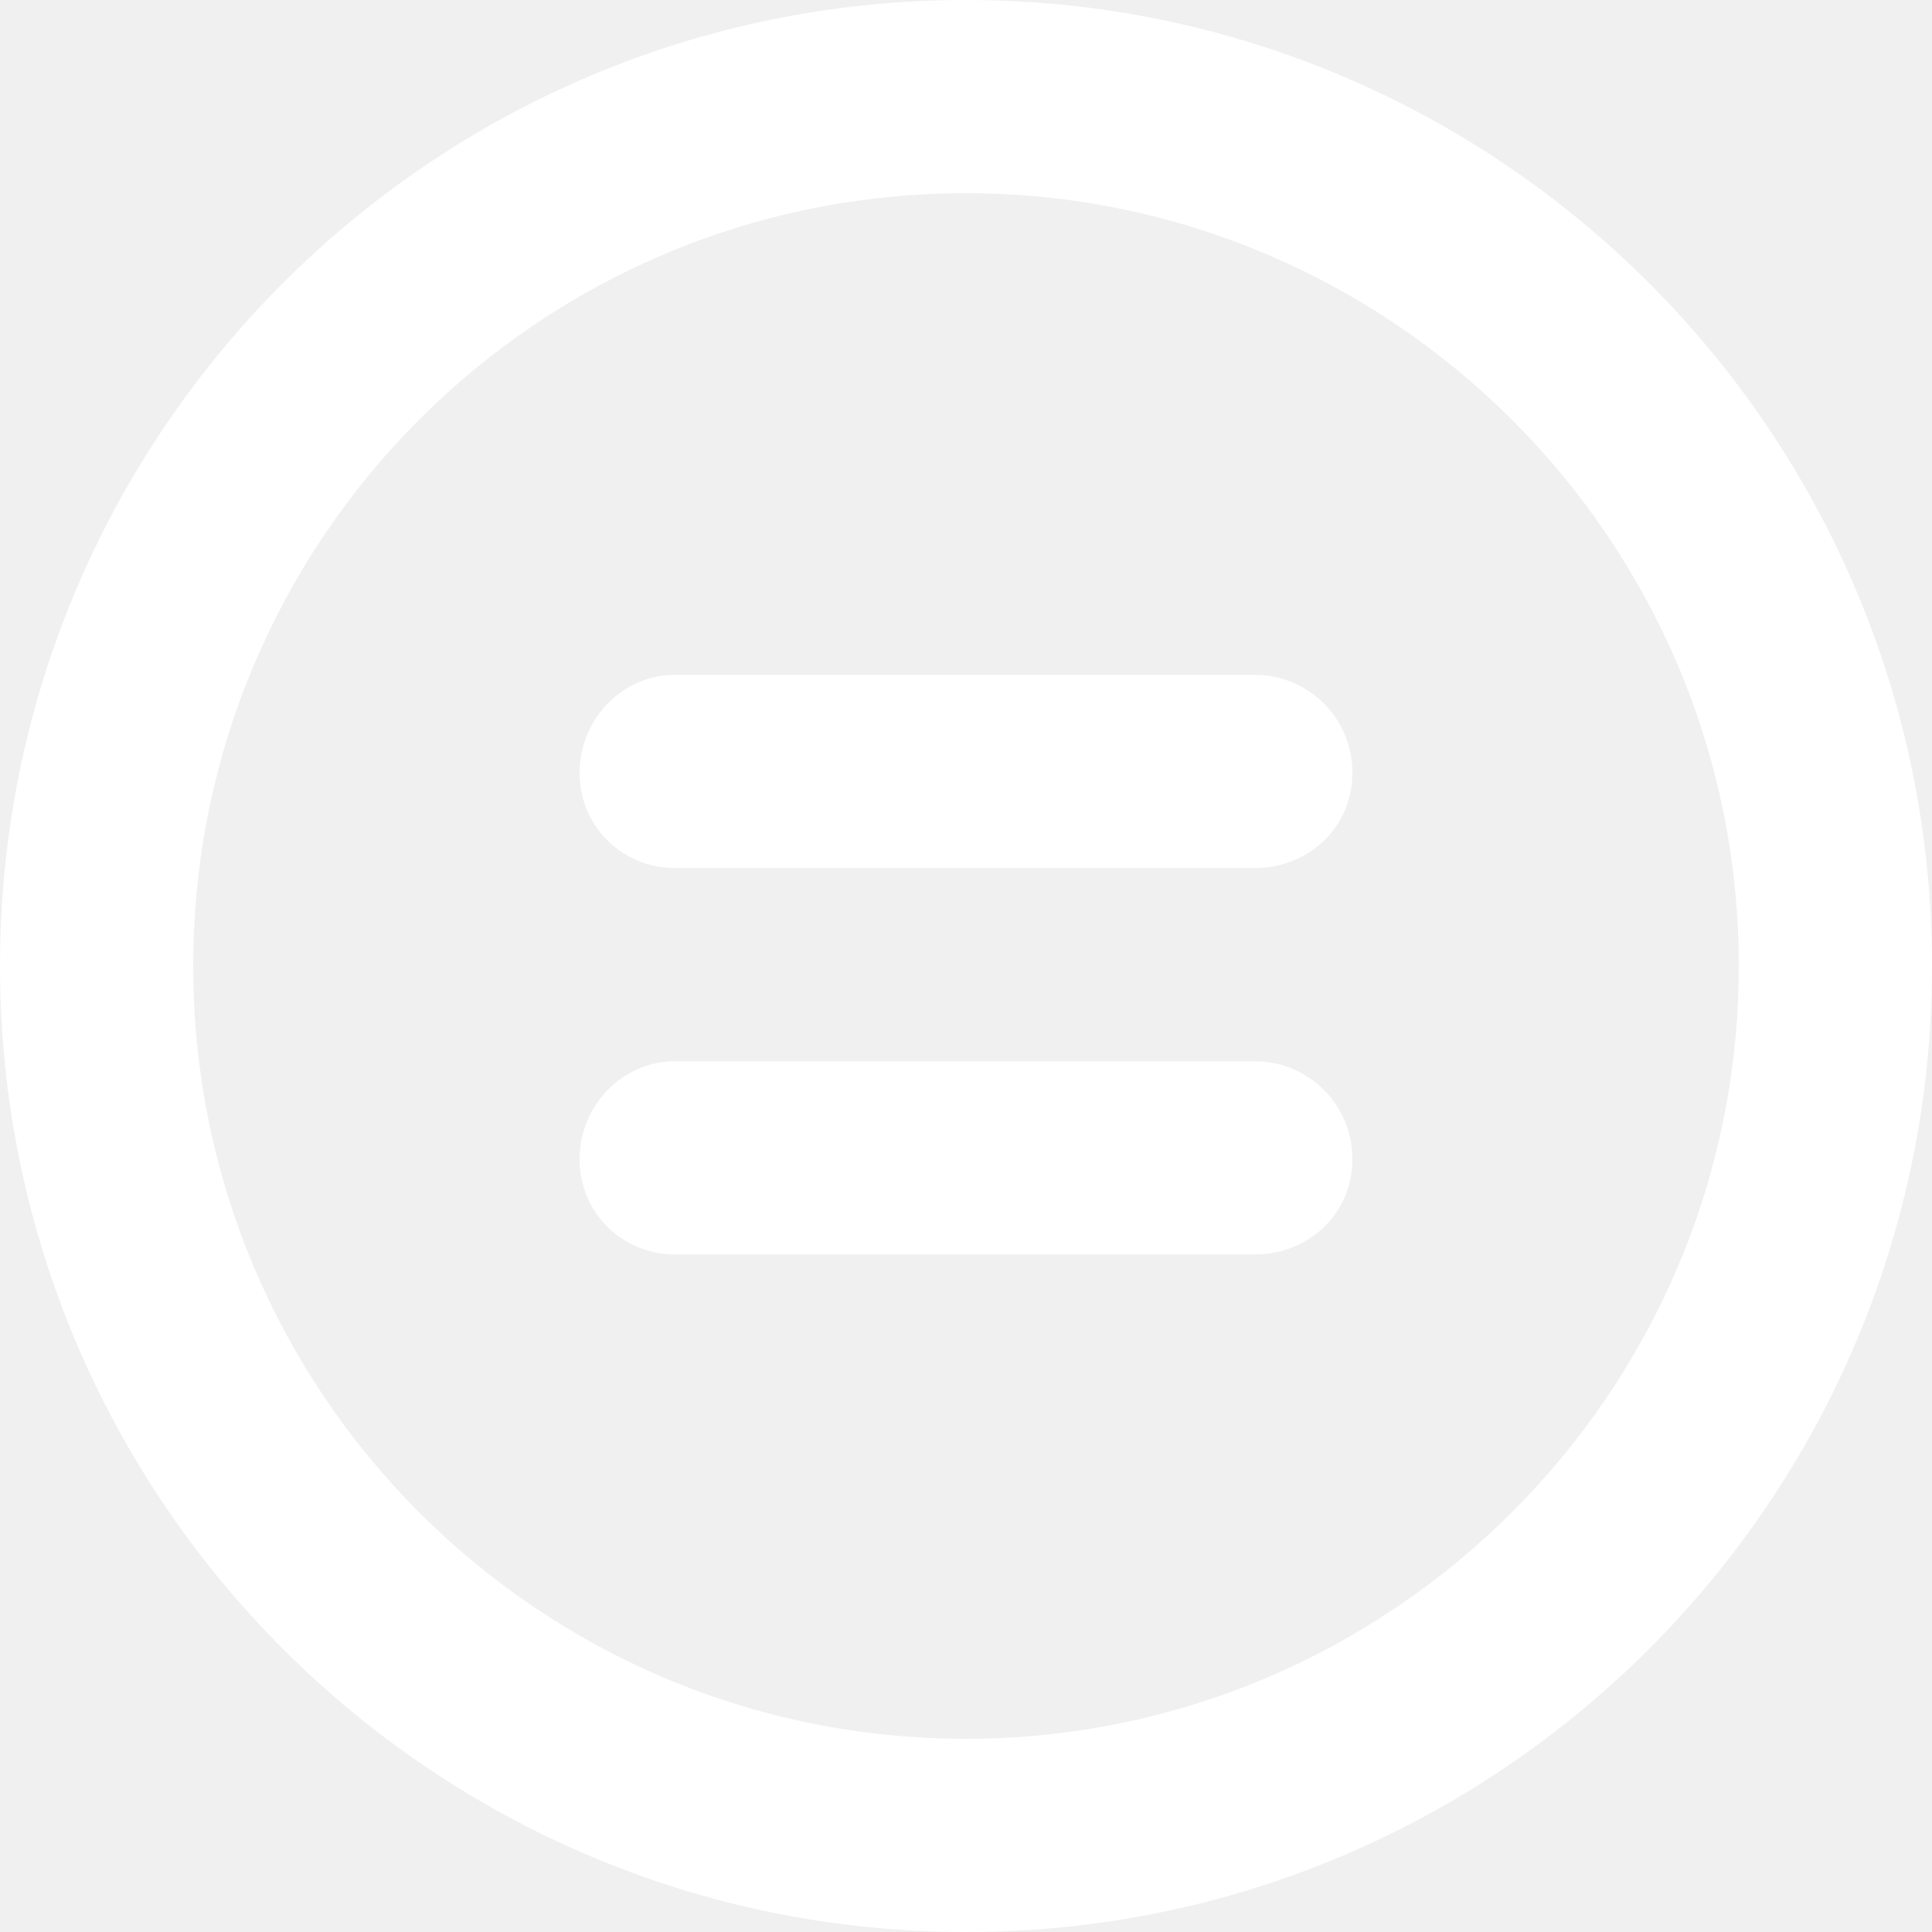
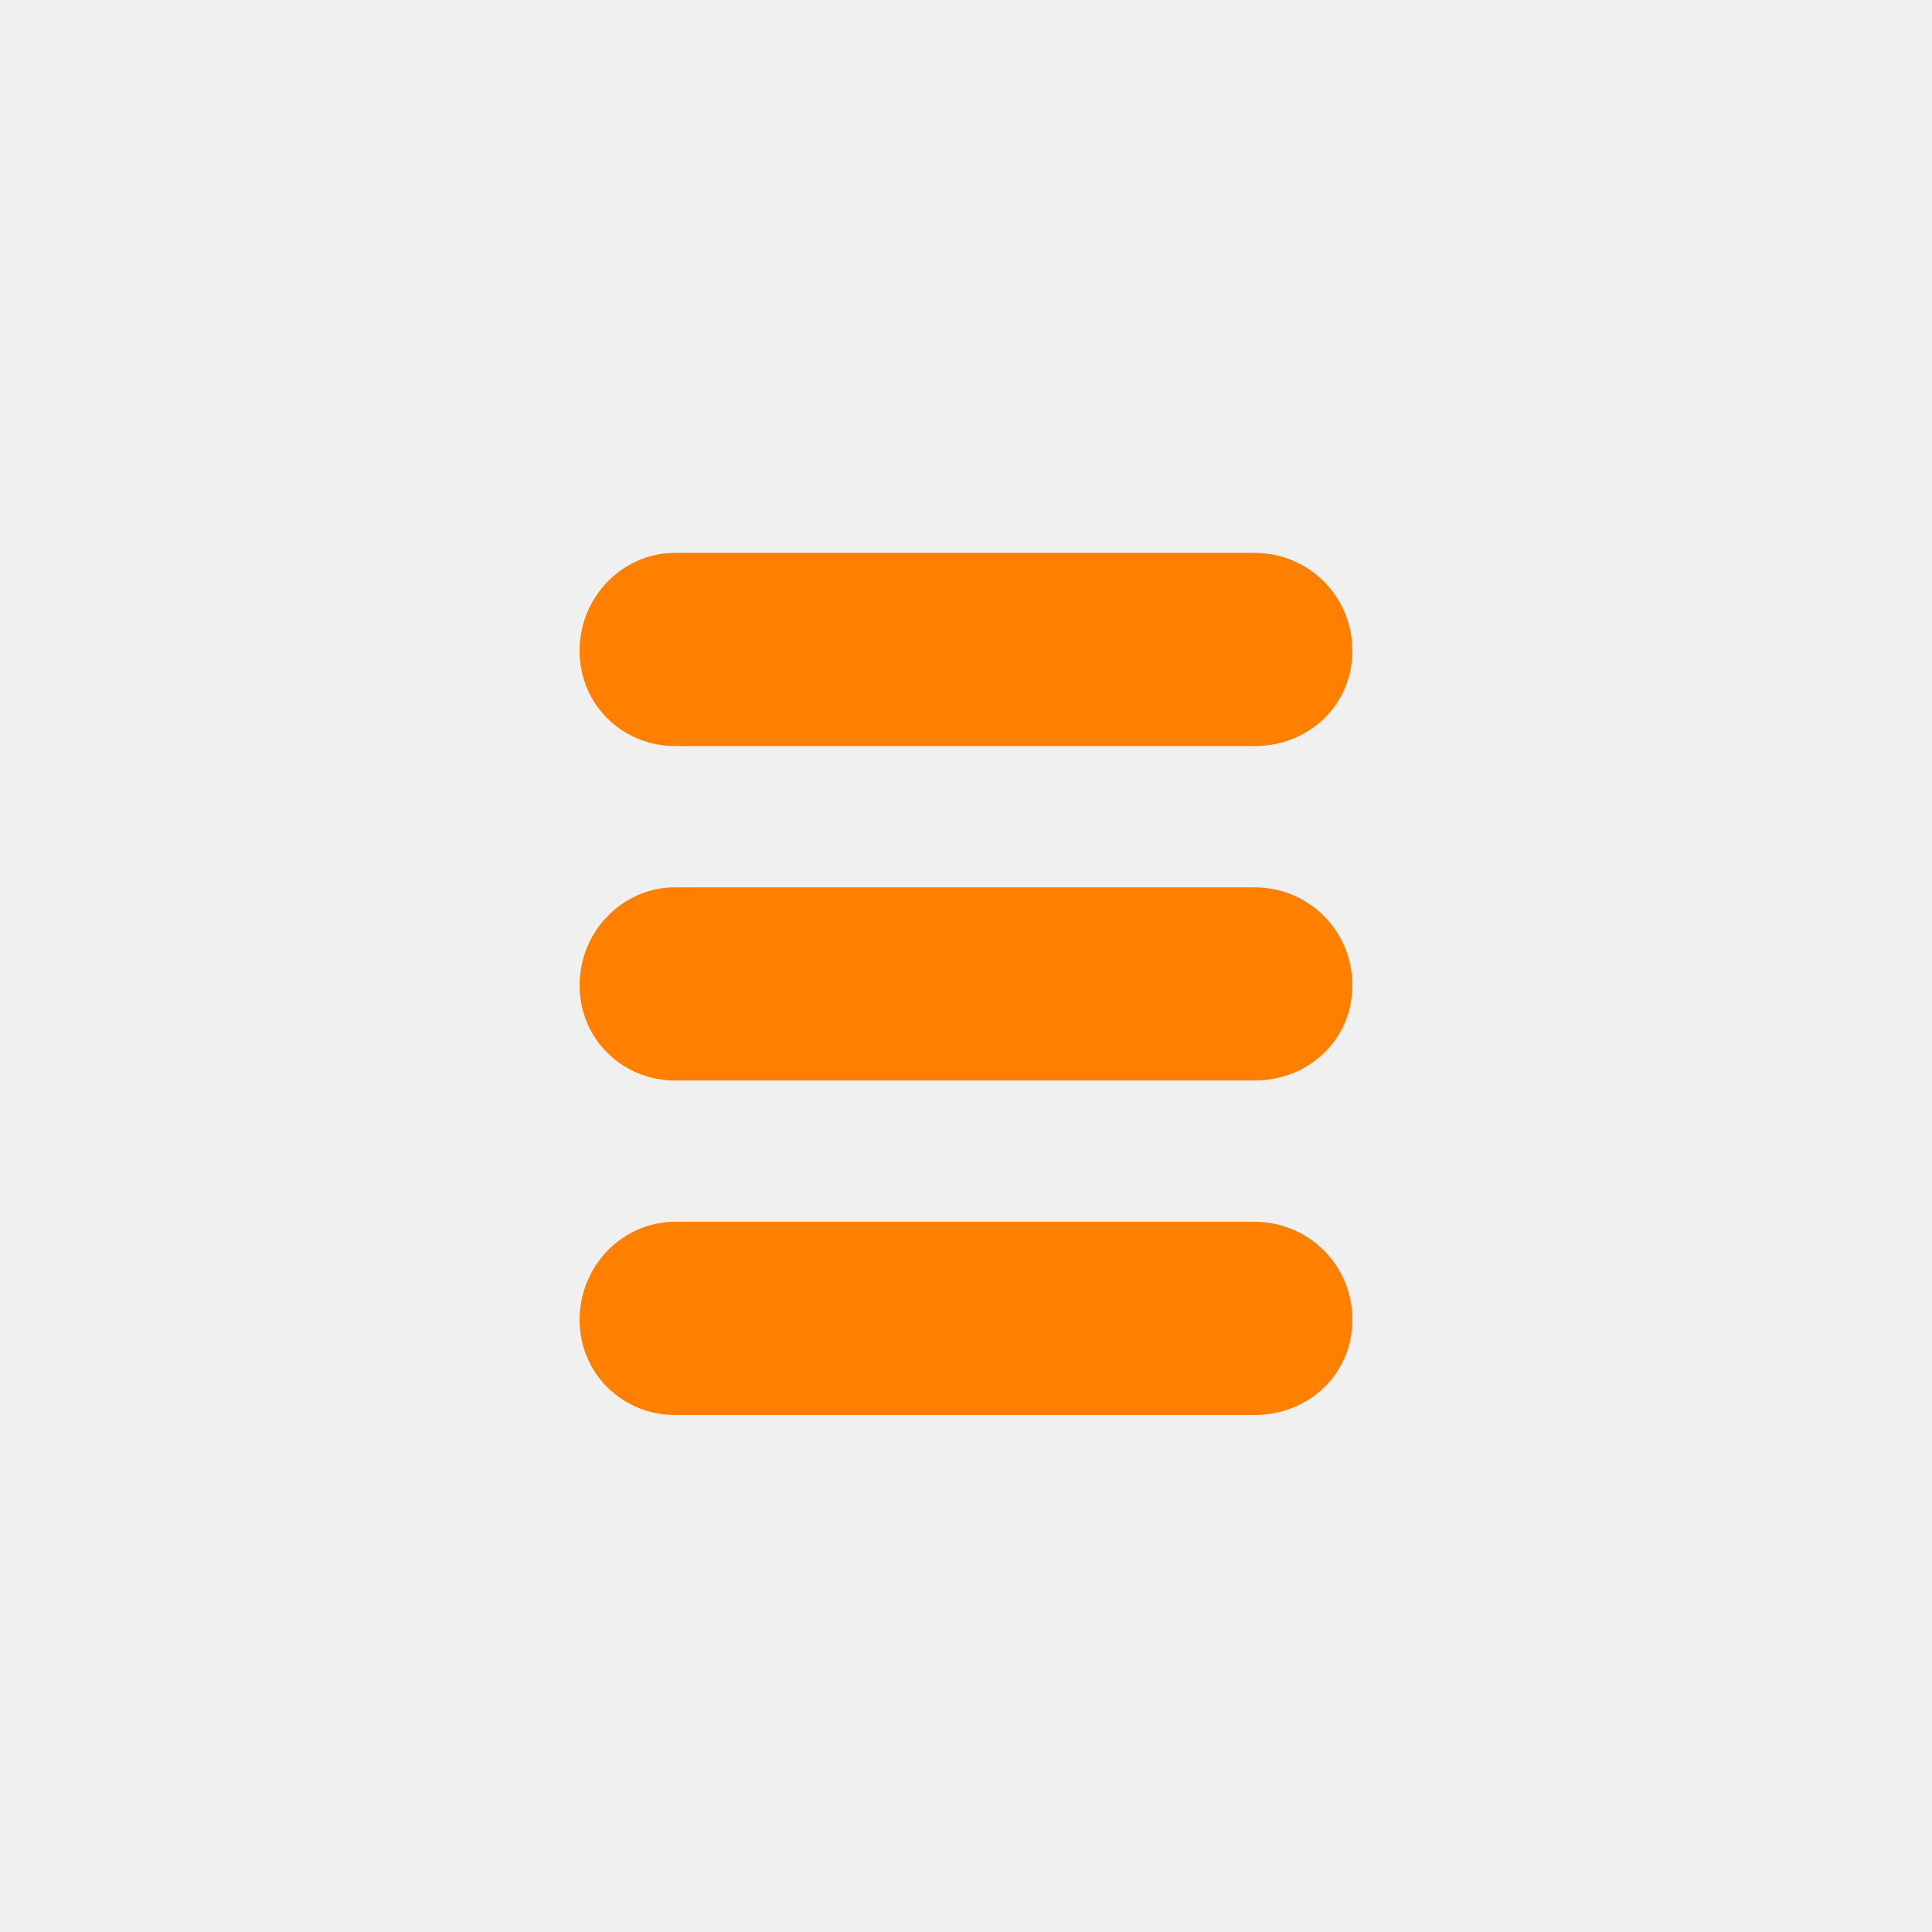
<svg xmlns="http://www.w3.org/2000/svg" version="1.2" viewBox="0 0 71 71" width="71" height="71" id="svg497">
  <defs id="defs497" />
  <style id="style1">
		.s0 { fill: #11131e } 
		.s1 { fill: #0c75e8 } 
		.s2 { fill: #5a5d6b } 
		.s3 { fill: #ffffff } 
	</style>
  <g id="Layer 1" transform="translate(-1327,-680.5)">
-     <g id="g497">
-       <g id="g56">
-         <path id="path54" fill-rule="evenodd" class="s3" d="m 1398,716 c 0,19.6 -15.9,35.5 -35.5,35.5 -19.6,0 -35.5,-15.9 -35.5,-35.5 0,-19.6 15.9,-35.5 35.5,-35.5 19.6,0 35.5,15.9 35.5,35.5 z m -7.1,0 c 0,-15.7 -12.8,-28.4 -28.4,-28.4 -15.7,0 -28.4,12.7 -28.4,28.4 0,15.7 12.7,28.4 28.4,28.4 15.6,0 28.4,-12.7 28.4,-28.4 z" />
-         <path id="path55" class="s3" d="m 1373.1,705.3 h -21.3 c -1.9,0 -3.5,1.6 -3.5,3.6 0,2 1.6,3.5 3.5,3.5 h 21.3 c 2,0 3.6,-1.5 3.6,-3.5 0,-2 -1.6,-3.6 -3.6,-3.6 z" />
-         <path id="path56" class="s3" d="m 1373.1,719.5 h -21.3 c -1.9,0 -3.5,1.6 -3.5,3.6 0,2 1.6,3.5 3.5,3.5 h 21.3 c 2,0 3.6,-1.5 3.6,-3.5 0,-2 -1.6,-3.6 -3.6,-3.6 z" />
+     <g id="g497" transform="translate(0,0.4338086)">
+       <g id="g56" transform="translate(0,-0.1446029)">
+         <path id="path55" class="s3" d="m 1373.1,712.819 h -21.3 c -1.9,0 -3.5,1.6 -3.5,3.6 0,2 1.6,3.5 3.5,3.5 h 21.3 c 2,0 3.6,-1.5 3.6,-3.5 0,-2 -1.6,-3.6 -3.6,-3.6 z" style="fill:#ff7f00;fill-opacity:1" />
+         <path id="path56" class="s3" d="m 1373.1,725.111 h -21.3 c -1.9,0 -3.5,1.6 -3.5,3.6 0,2 1.6,3.5 3.5,3.5 h 21.3 c 2,0 3.6,-1.5 3.6,-3.5 0,-2 -1.6,-3.6 -3.6,-3.6 z" style="fill:#ff7f00;fill-opacity:1" />
+         <path id="path1" class="s3" d="m 1373.1,700.528 h -21.3 c -1.9,0 -3.5,1.6 -3.5,3.6 0,2 1.6,3.5 3.5,3.5 h 21.3 c 2,0 3.6,-1.5 3.6,-3.5 0,-2 -1.6,-3.6 -3.6,-3.6 z" style="fill:#ff7f00;fill-opacity:1" />
      </g>
    </g>
  </g>
</svg>
